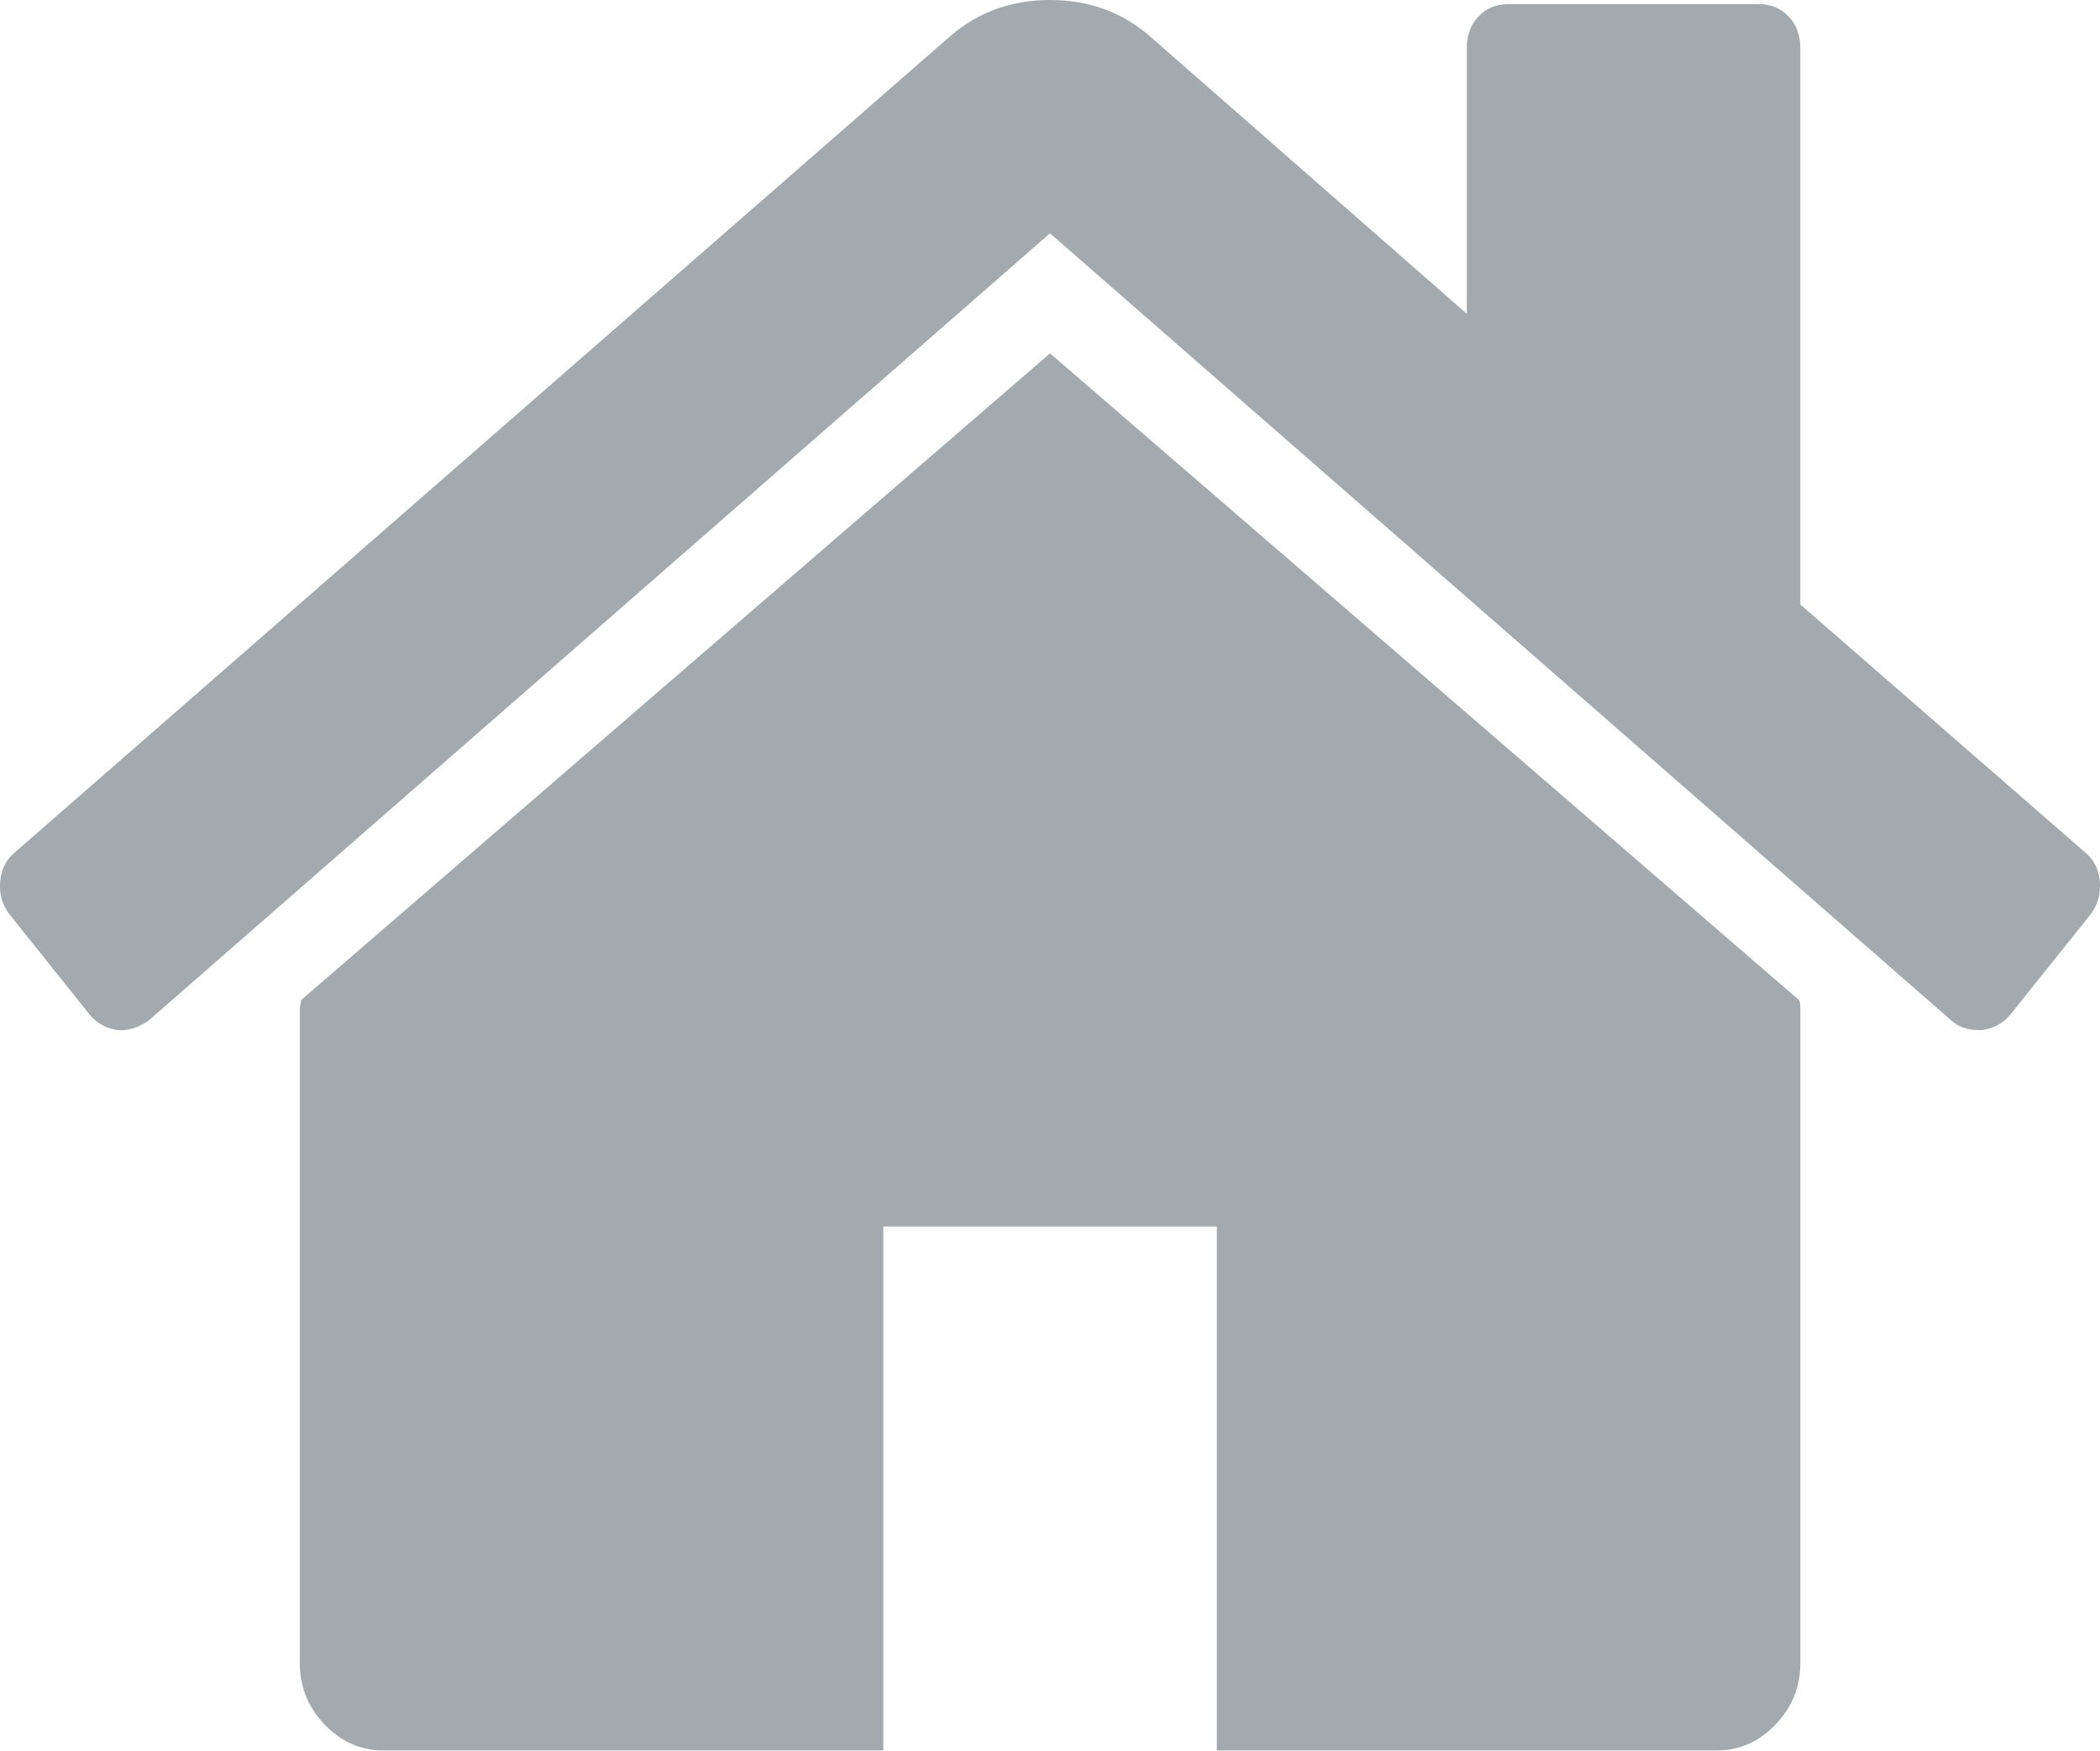
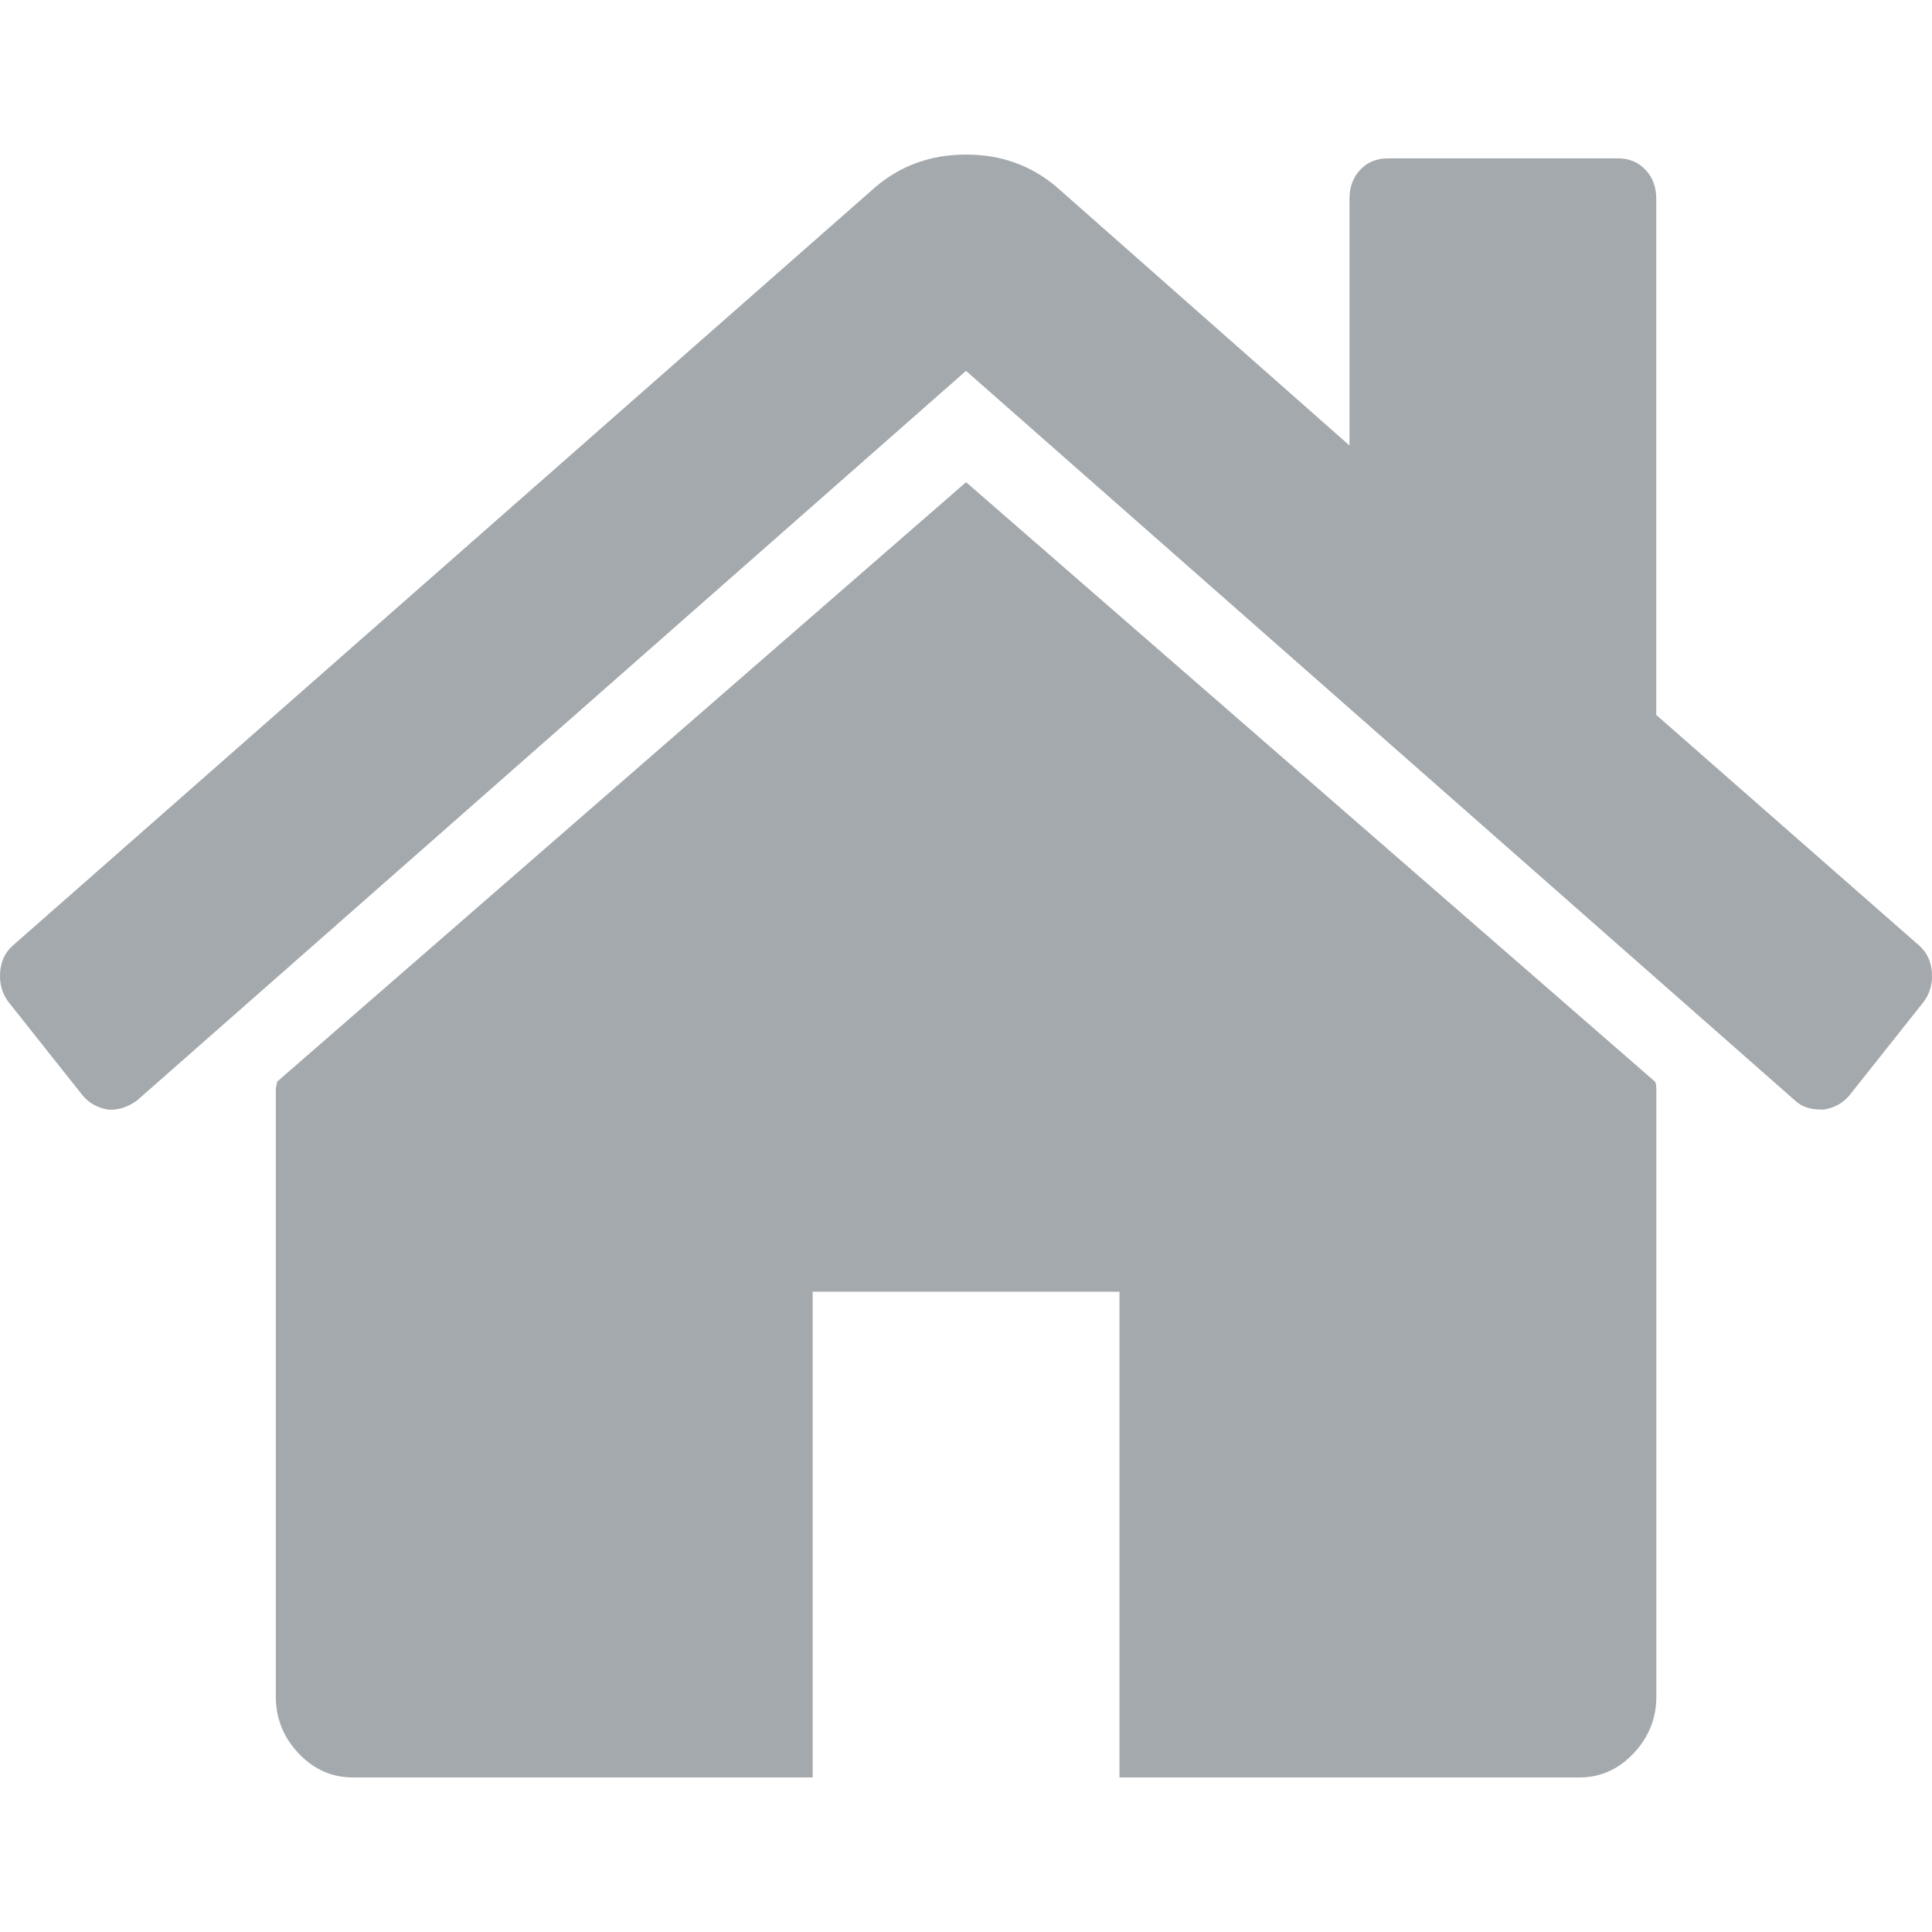
- <svg xmlns="http://www.w3.org/2000/svg" width="120" height="100" viewBox="0 0 120 100" fill="none">
-   <path d="M60.003 20.187L17.206 57.132C17.206 57.184 17.193 57.261 17.168 57.366C17.144 57.469 17.131 57.545 17.131 57.598V95.01C17.131 96.36 17.602 97.531 18.545 98.517C19.488 99.503 20.604 99.999 21.895 99.999H50.475V70.07H69.532V100H98.112C99.402 100 100.52 99.505 101.461 98.517C102.404 97.532 102.877 96.361 102.877 95.01V57.598C102.877 57.391 102.85 57.234 102.802 57.132L60.003 20.187Z" fill="#A4A9AD" />
-   <path d="M119.172 48.714L102.873 34.529V2.729C102.873 2.002 102.65 1.404 102.202 0.936C101.757 0.468 101.187 0.235 100.491 0.235H86.2C85.505 0.235 84.934 0.468 84.487 0.936C84.041 1.404 83.818 2.002 83.818 2.729V17.927L65.657 2.026C64.071 0.675 62.185 0 60.002 0C57.818 0 55.933 0.675 54.345 2.026L0.827 48.714C0.331 49.129 0.059 49.687 0.008 50.389C-0.042 51.09 0.132 51.702 0.529 52.222L5.144 57.989C5.541 58.457 6.062 58.743 6.707 58.847C7.303 58.9 7.898 58.717 8.494 58.302L60 13.328L111.507 58.301C111.905 58.664 112.425 58.845 113.07 58.845H113.294C113.938 58.742 114.457 58.455 114.857 57.988L119.472 52.221C119.869 51.701 120.043 51.09 119.991 50.388C119.94 49.688 119.667 49.13 119.172 48.714Z" fill="#A4A9AD" />
+ <svg xmlns="http://www.w3.org/2000/svg" width="100" height="100" viewBox="0 0 100 100" fill="none">
+   <path d="M50.004 24.957L14.339 55.991C14.339 56.035 14.329 56.099 14.308 56.187C14.287 56.274 14.276 56.337 14.276 56.382V87.808C14.276 88.942 14.669 89.926 15.455 90.754C16.241 91.582 17.171 91.999 18.246 91.999H42.063V66.858H57.944V92H81.761C82.836 92 83.767 91.584 84.552 90.754C85.338 89.927 85.732 88.942 85.732 87.808V56.382C85.732 56.208 85.709 56.077 85.669 55.991L50.004 24.957Z" fill="#A4A9AD" />
+   <path d="M99.31 48.919L85.727 37.004V10.292C85.727 9.681 85.541 9.179 85.168 8.786C84.798 8.393 84.322 8.197 83.742 8.197H71.833C71.254 8.197 70.779 8.393 70.406 8.786C70.034 9.179 69.849 9.682 69.849 10.292V23.058L54.715 9.702C53.393 8.567 51.821 8 50.002 8C48.182 8 46.611 8.567 45.288 9.702L0.689 48.919C0.276 49.268 0.049 49.737 0.007 50.327C-0.035 50.915 0.11 51.43 0.441 51.866L4.286 56.711C4.618 57.103 5.051 57.343 5.589 57.431C6.086 57.475 6.582 57.322 7.078 56.973L50 19.196L92.922 56.973C93.254 57.278 93.687 57.429 94.225 57.429H94.411C94.948 57.343 95.381 57.102 95.714 56.71L99.56 51.866C99.891 51.429 100.036 50.915 99.993 50.326C99.95 49.738 99.723 49.269 99.31 48.919Z" fill="#A4A9AD" />
</svg>
